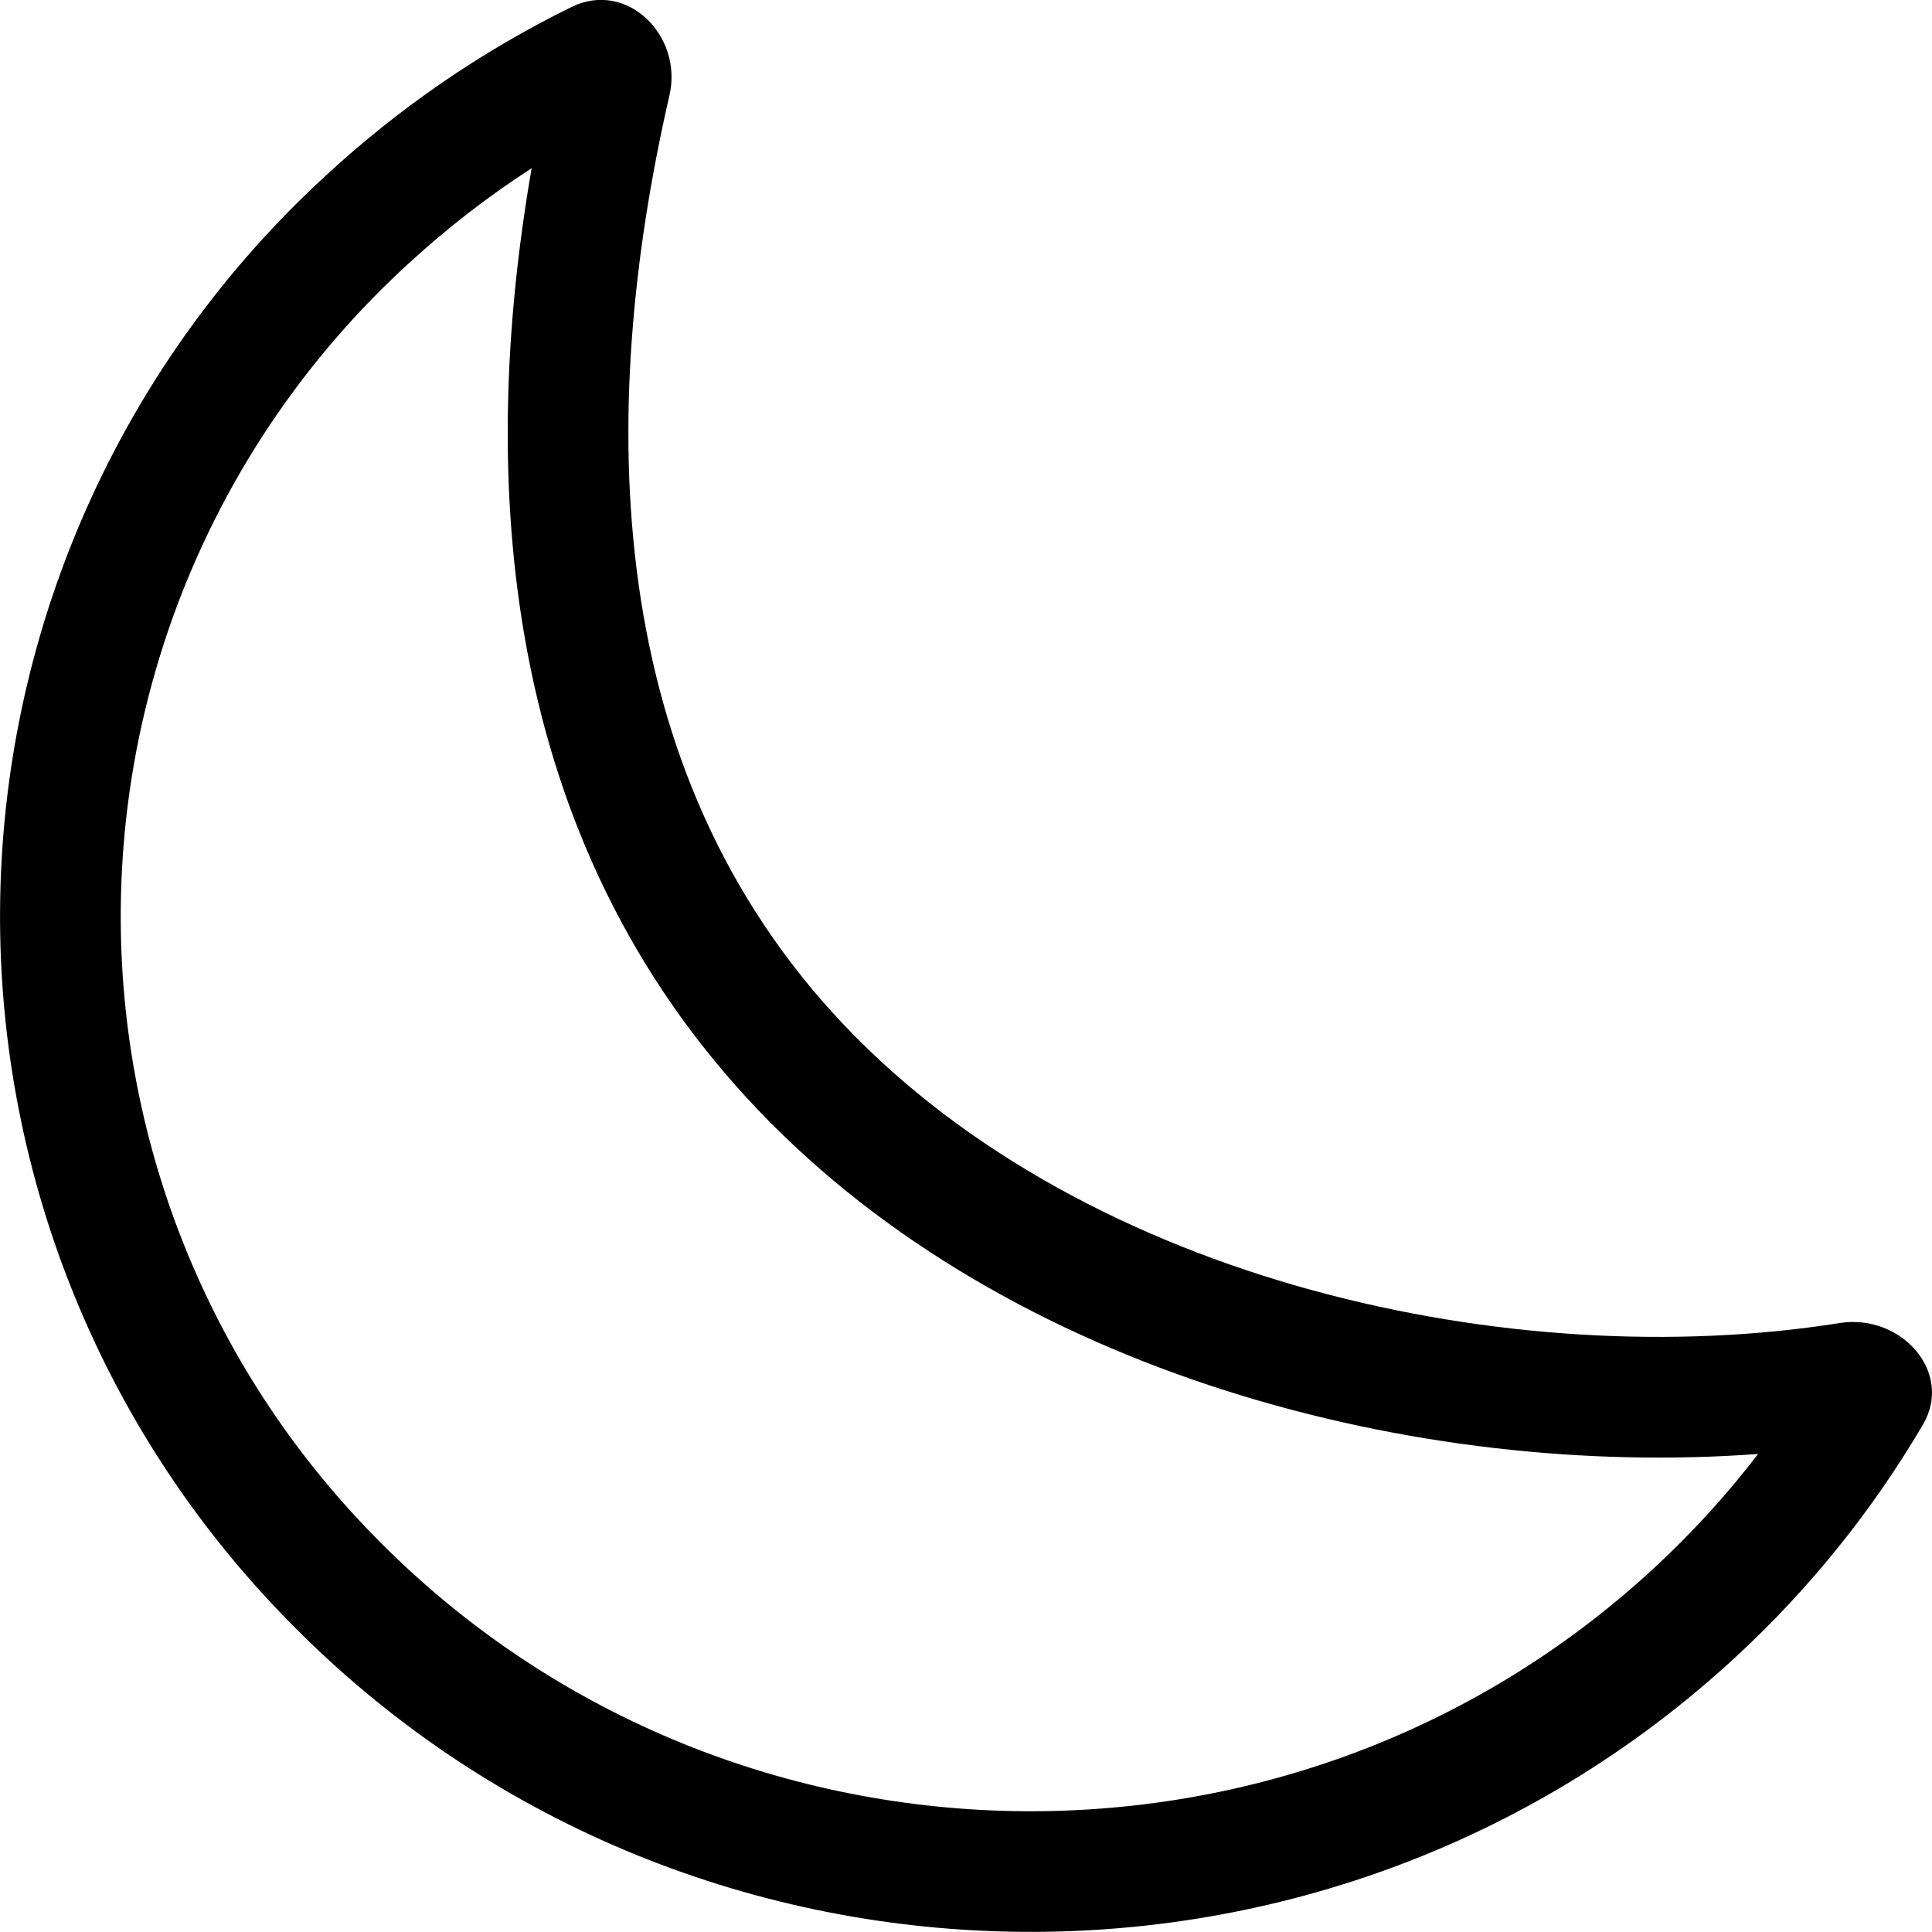
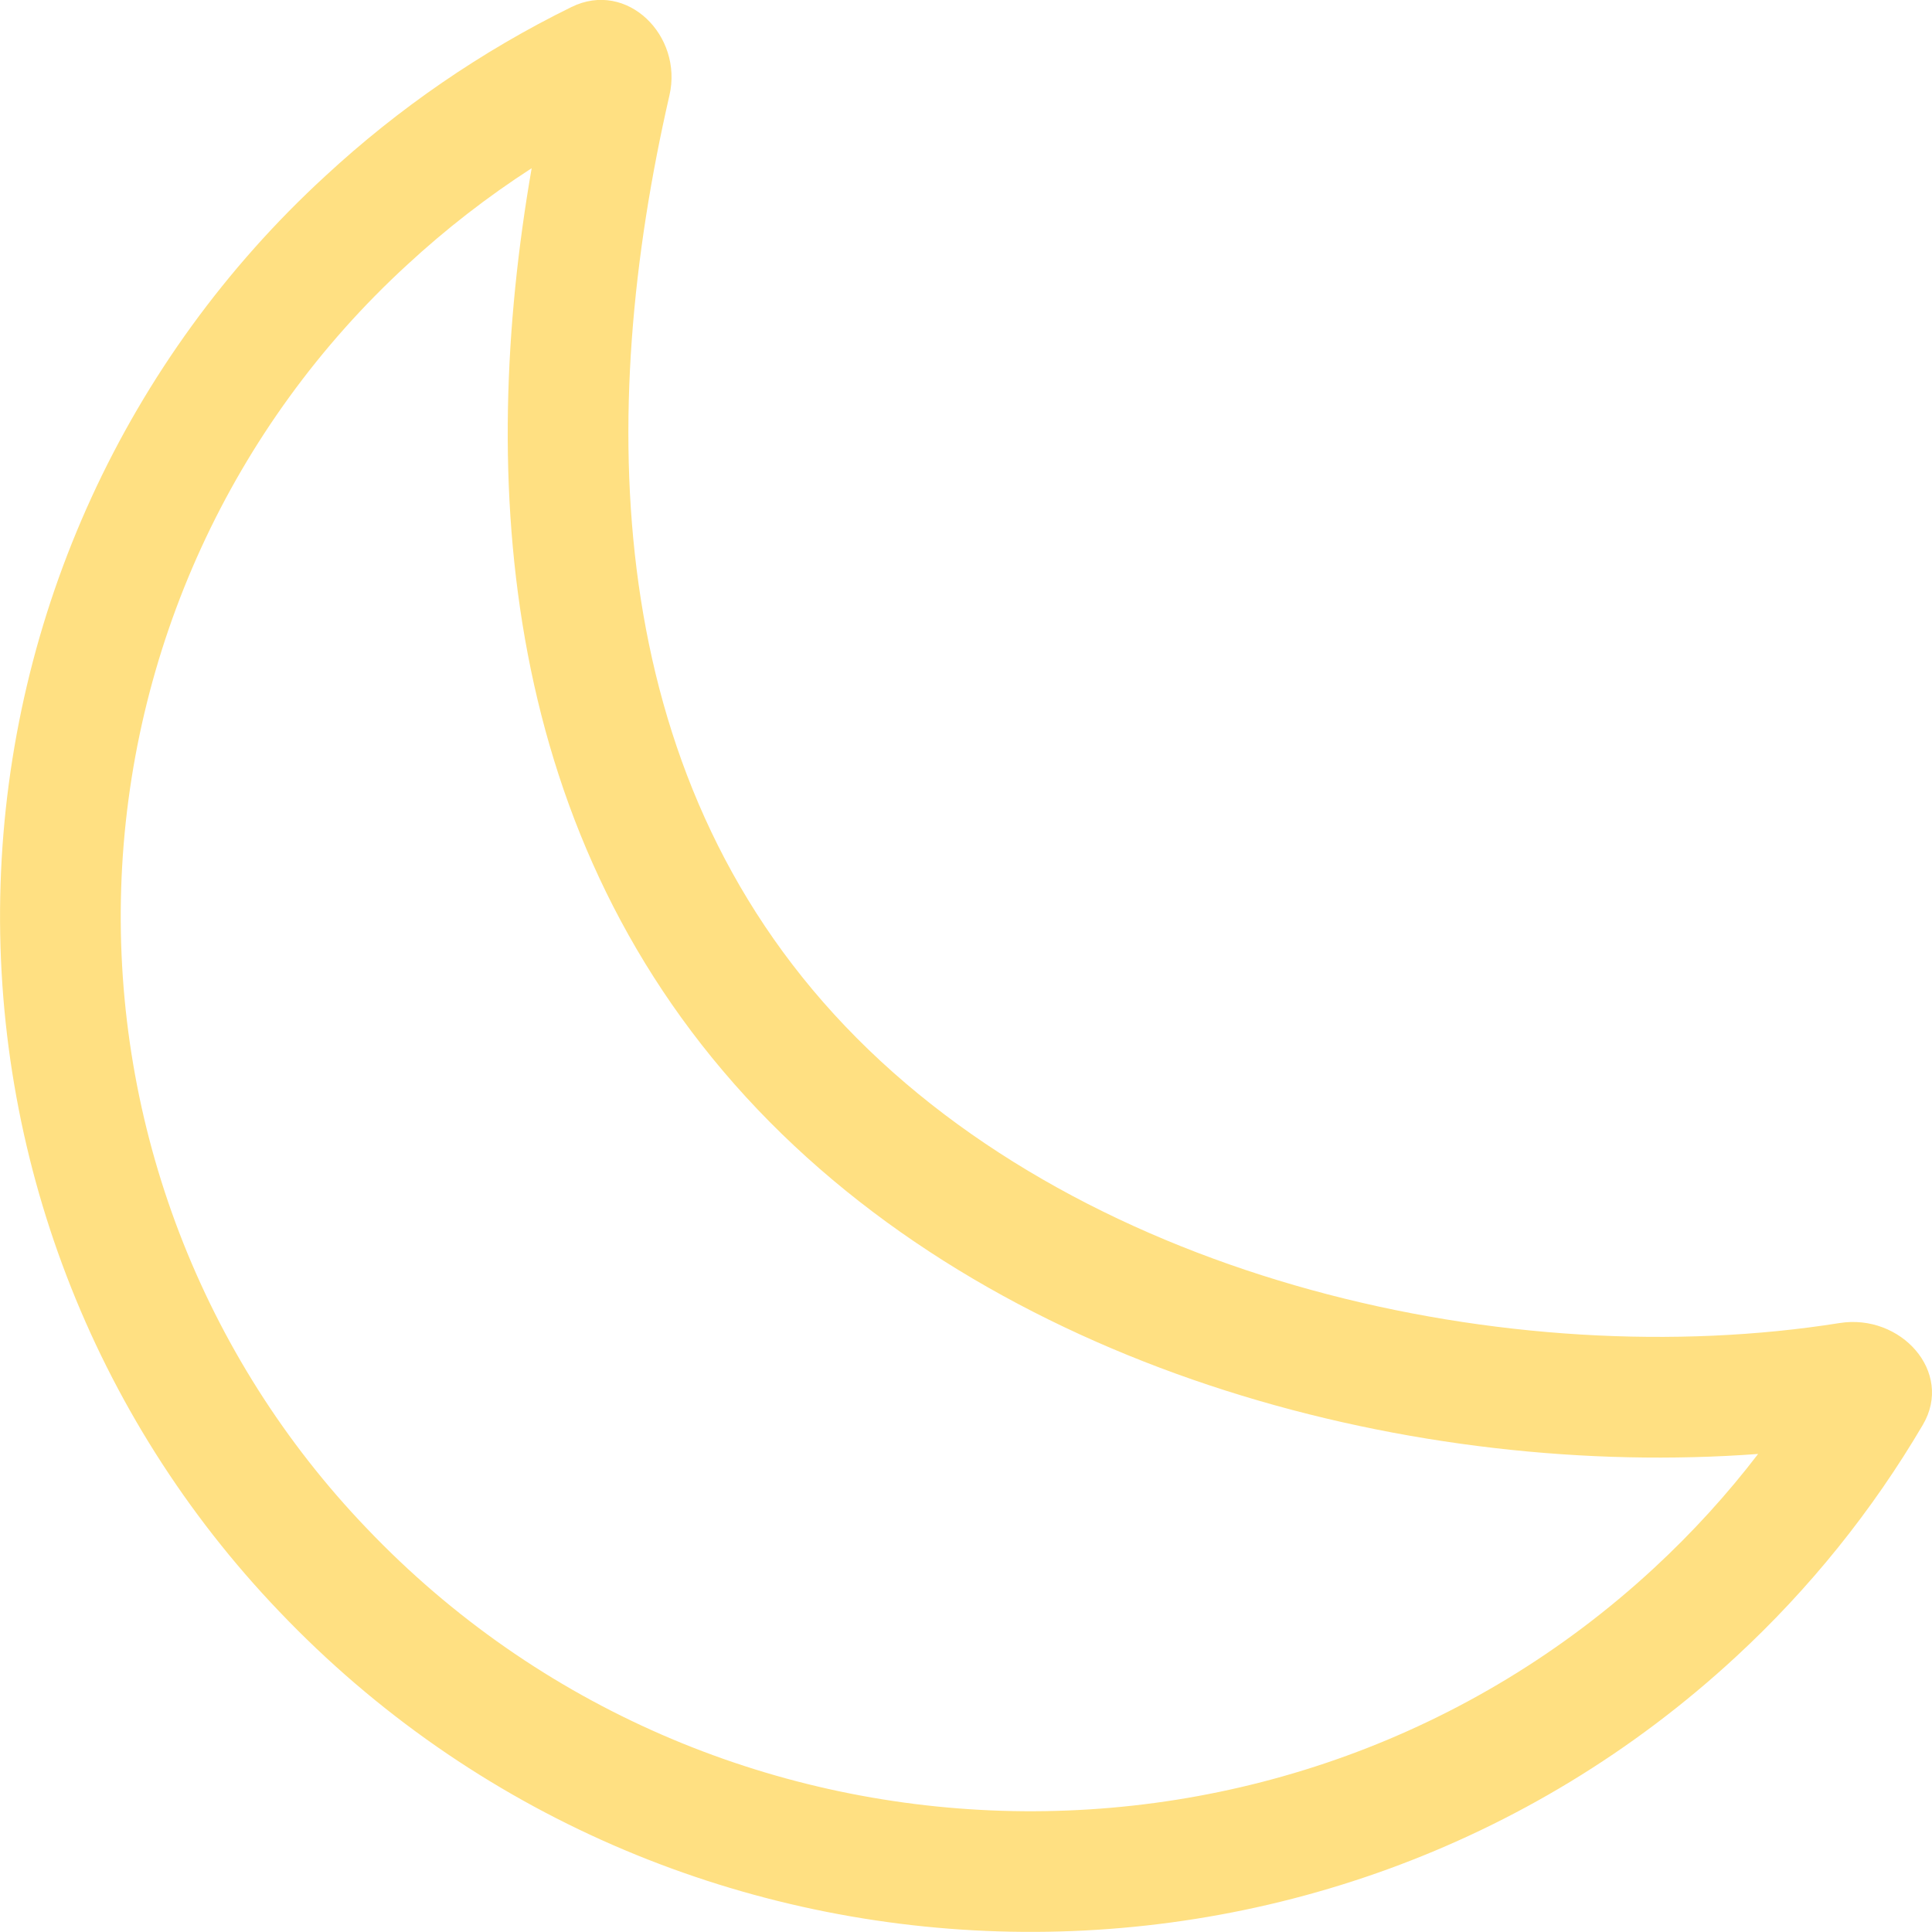
- <svg xmlns="http://www.w3.org/2000/svg" width="16" height="16" fill="currentColor" class="qi-150" viewBox="0 0 16 16">
+ <svg xmlns="http://www.w3.org/2000/svg" width="16" height="16" fill="#FFE082" class="qi-150" viewBox="0 0 16 16">
  <path d="M4.403 1.393c-.448 2.58-.261 5.558 1.873 7.797 2.09 2.192 5.477 3.06 8.284 2.851-.255.333-.543.65-.863.946-3.035 2.808-7.81 2.66-10.66-.33a7.323 7.323 0 0 1 .334-10.463 7.57 7.57 0 0 1 1.032-.801ZM5.544.79c.114-.494-.351-.958-.811-.732a8.538 8.538 0 0 0-2.04 1.401 8.323 8.323 0 0 0-.38 11.887c3.227 3.386 8.628 3.553 12.064.374a8.432 8.432 0 0 0 1.547-1.92c.258-.438-.183-.924-.69-.843-2.705.43-6.217-.342-8.234-2.458C4.983 6.384 4.939 3.424 5.544.79Z" />
</svg>
